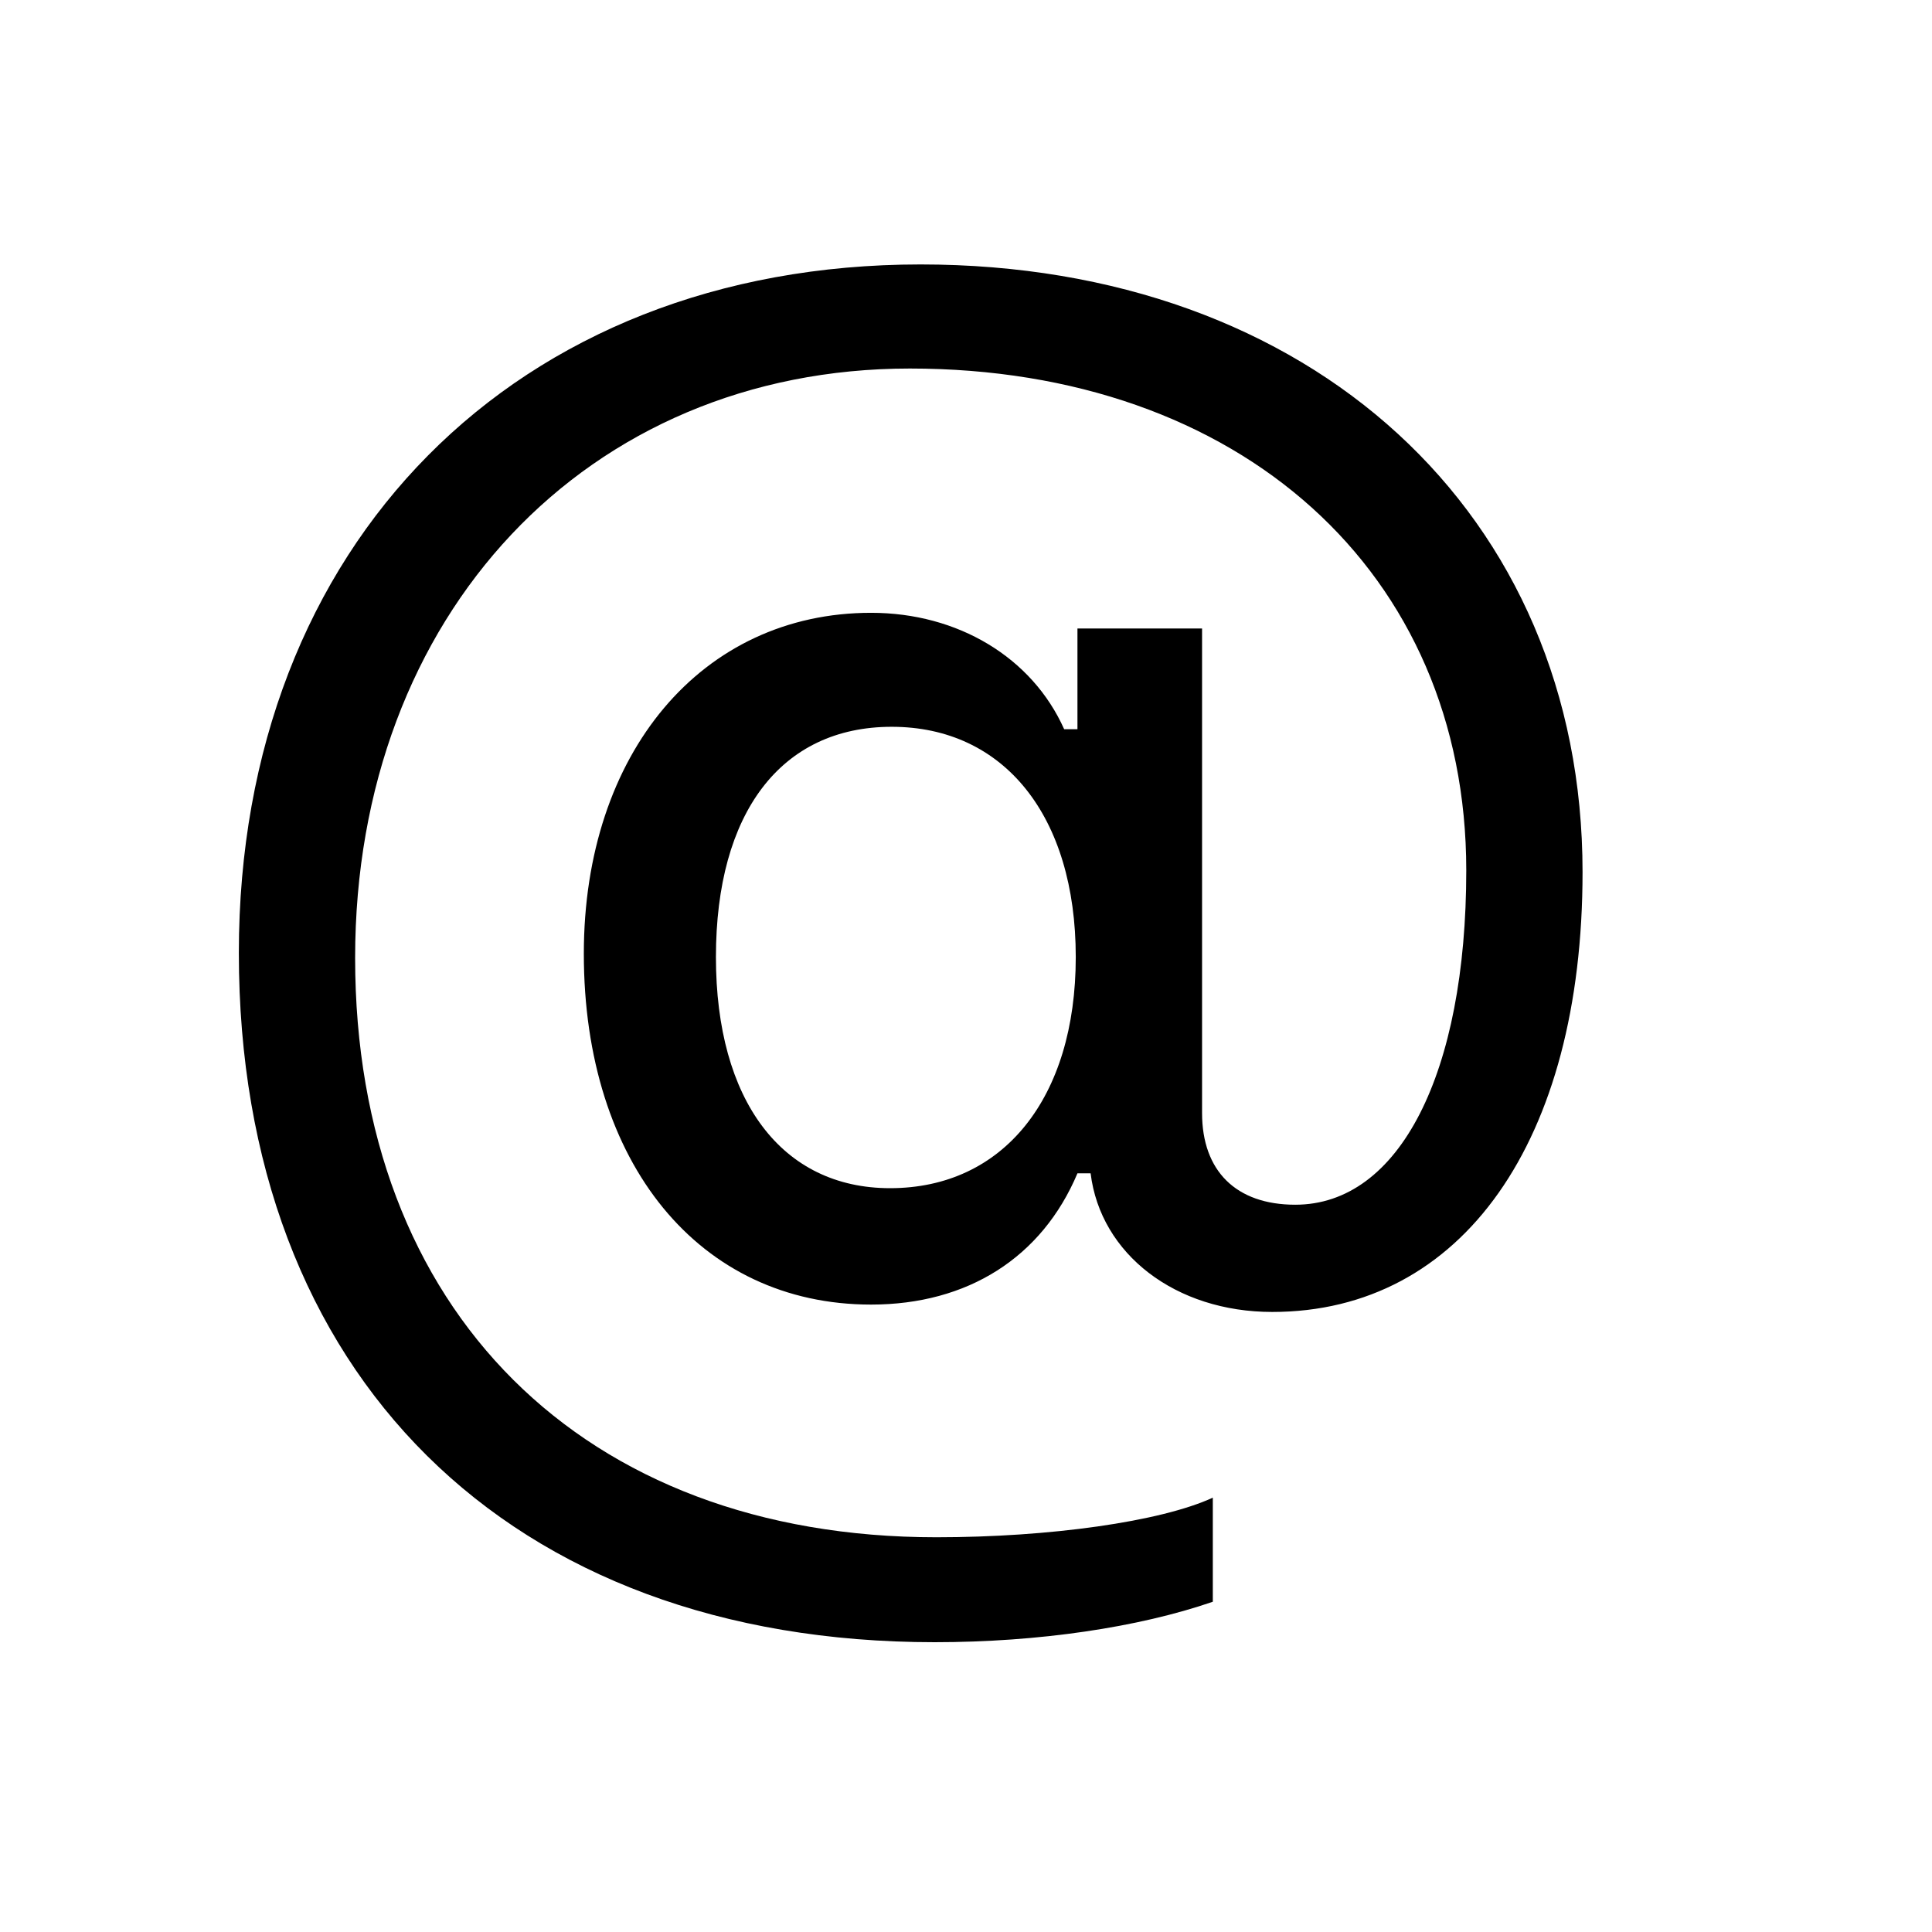
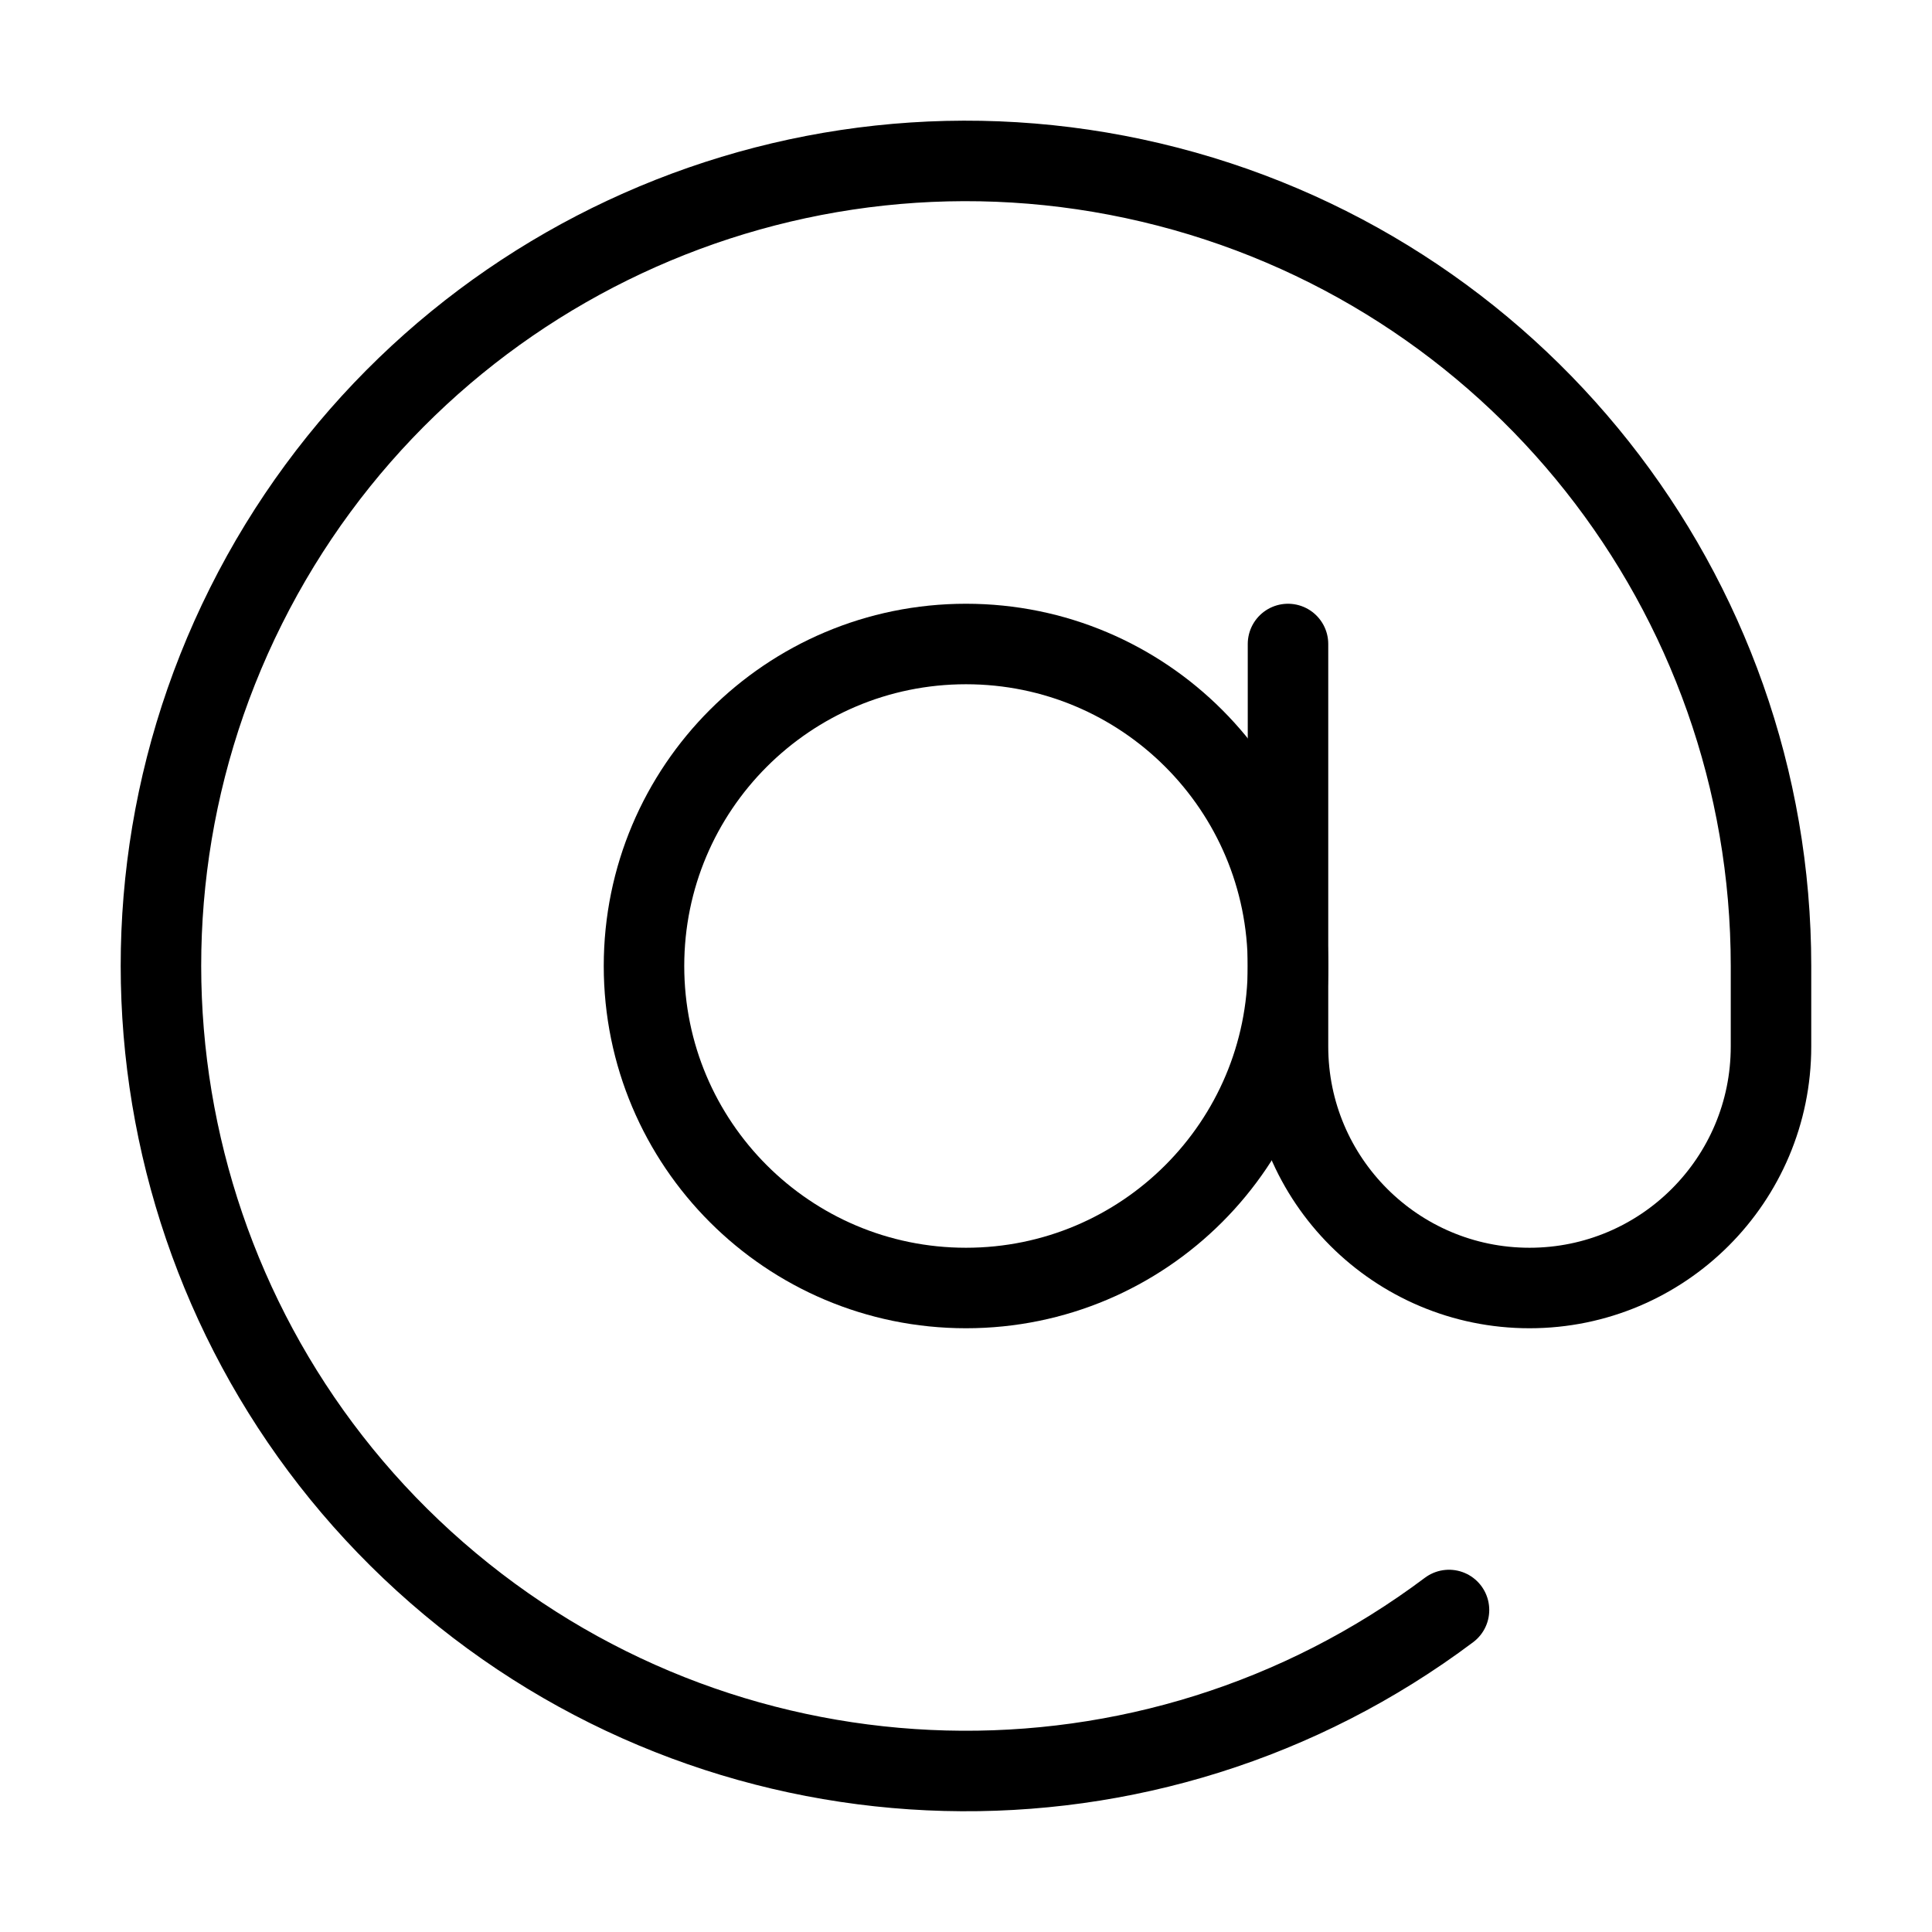
- <svg xmlns="http://www.w3.org/2000/svg" width="16" height="16" viewBox="0 0 16 16">
-   <path d="M13.106 7.222C13.106 4.255 10.857 2.19 7.624 2.19C4.274 2.19 1.978 4.508 1.978 7.892C1.978 11.385 4.213 13.6 7.74 13.6C8.602 13.6 9.429 13.477 10.044 13.265V12.403C9.613 12.602 8.69 12.731 7.754 12.731C4.828 12.731 2.941 10.852 2.941 7.933C2.941 5.089 4.862 3.052 7.535 3.052C10.27 3.052 12.143 4.74 12.143 7.208C12.143 8.89 11.589 9.977 10.727 9.977C10.235 9.977 9.955 9.696 9.955 9.218V5.205H8.923V6.039H8.813C8.547 5.444 7.932 5.075 7.214 5.075C5.812 5.075 4.835 6.237 4.835 7.898C4.835 9.635 5.792 10.804 7.214 10.804C8.014 10.804 8.629 10.414 8.923 9.717H9.032C9.114 10.387 9.736 10.865 10.536 10.865C12.108 10.865 13.106 9.45 13.106 7.222ZM5.929 7.926C5.929 6.729 6.469 6.019 7.385 6.019C8.314 6.019 8.909 6.757 8.909 7.926C8.909 9.095 8.308 9.84 7.371 9.84C6.476 9.84 5.929 9.115 5.929 7.926Z" />
+ <svg xmlns="http://www.w3.org/2000/svg" viewBox="0 0 24 24">
+   <g fill="none" stroke="currentColor" stroke-linecap="round" stroke-linejoin="round">
+     <circle cx="12" cy="12" r="4" />
+     <path d="M16 8v5a3 3 0 0 0 6 0v-1a10 10 0 1 0-4 8" />
+   </g>
</svg>
